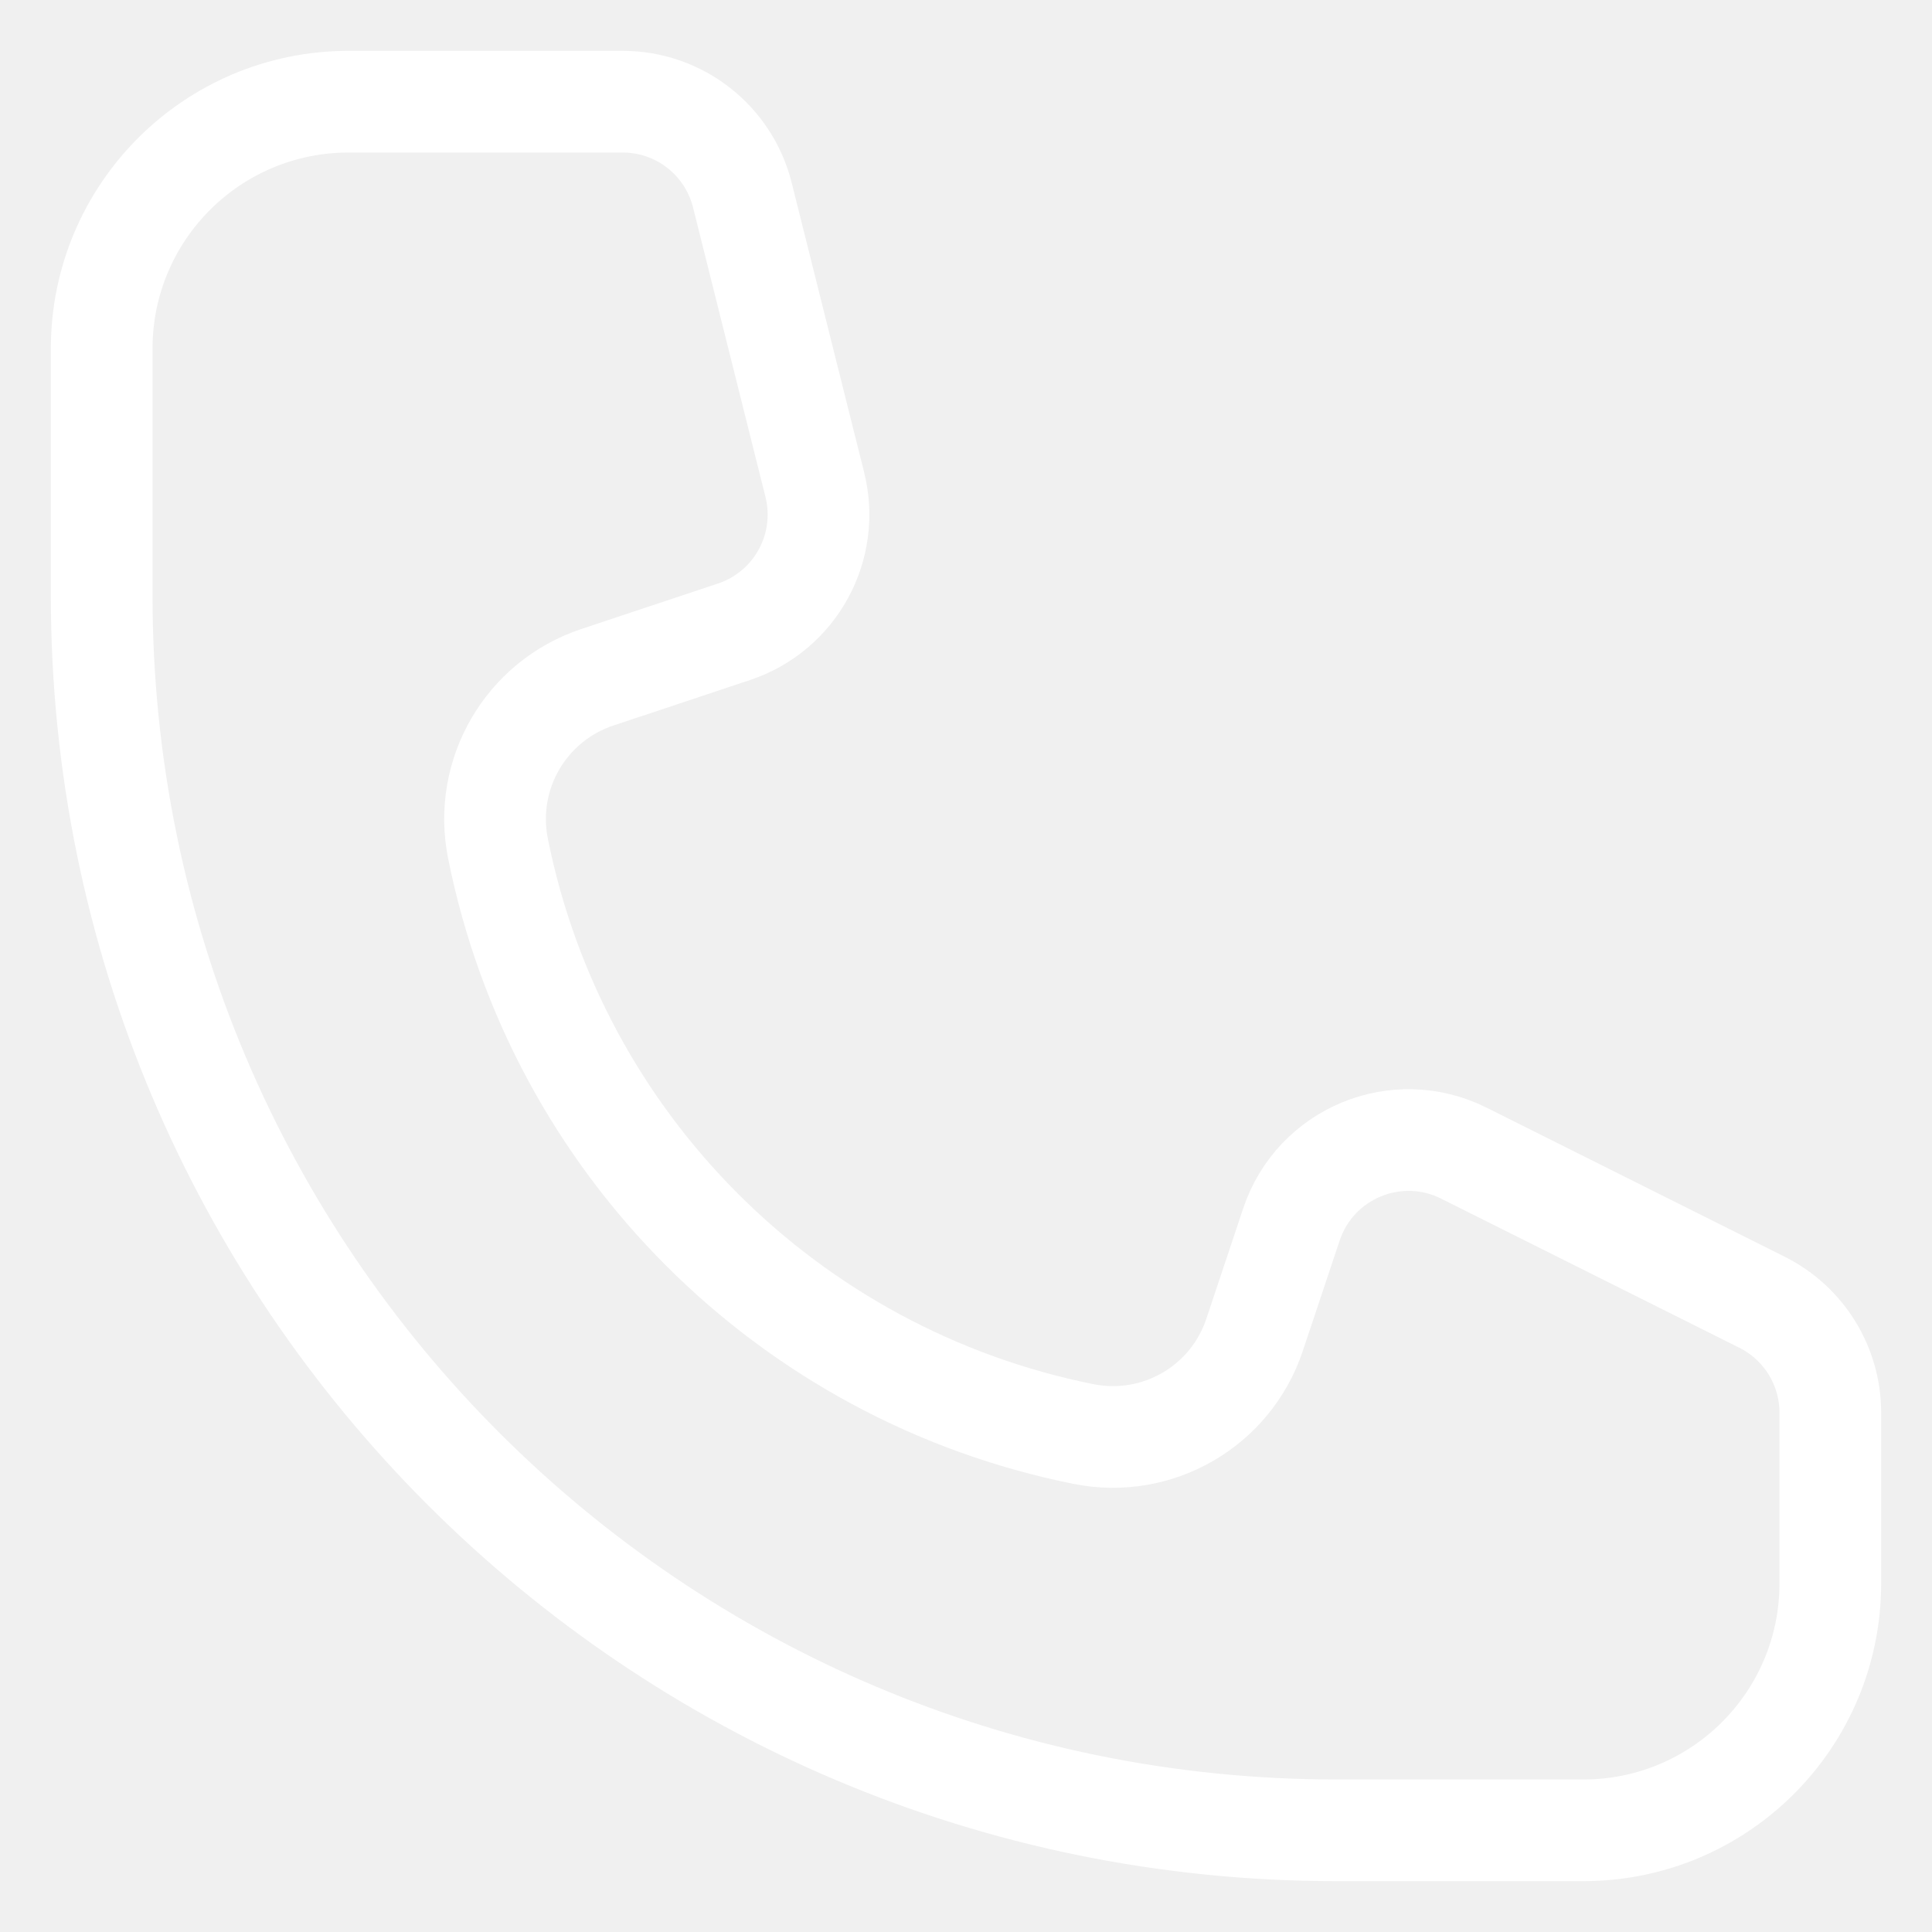
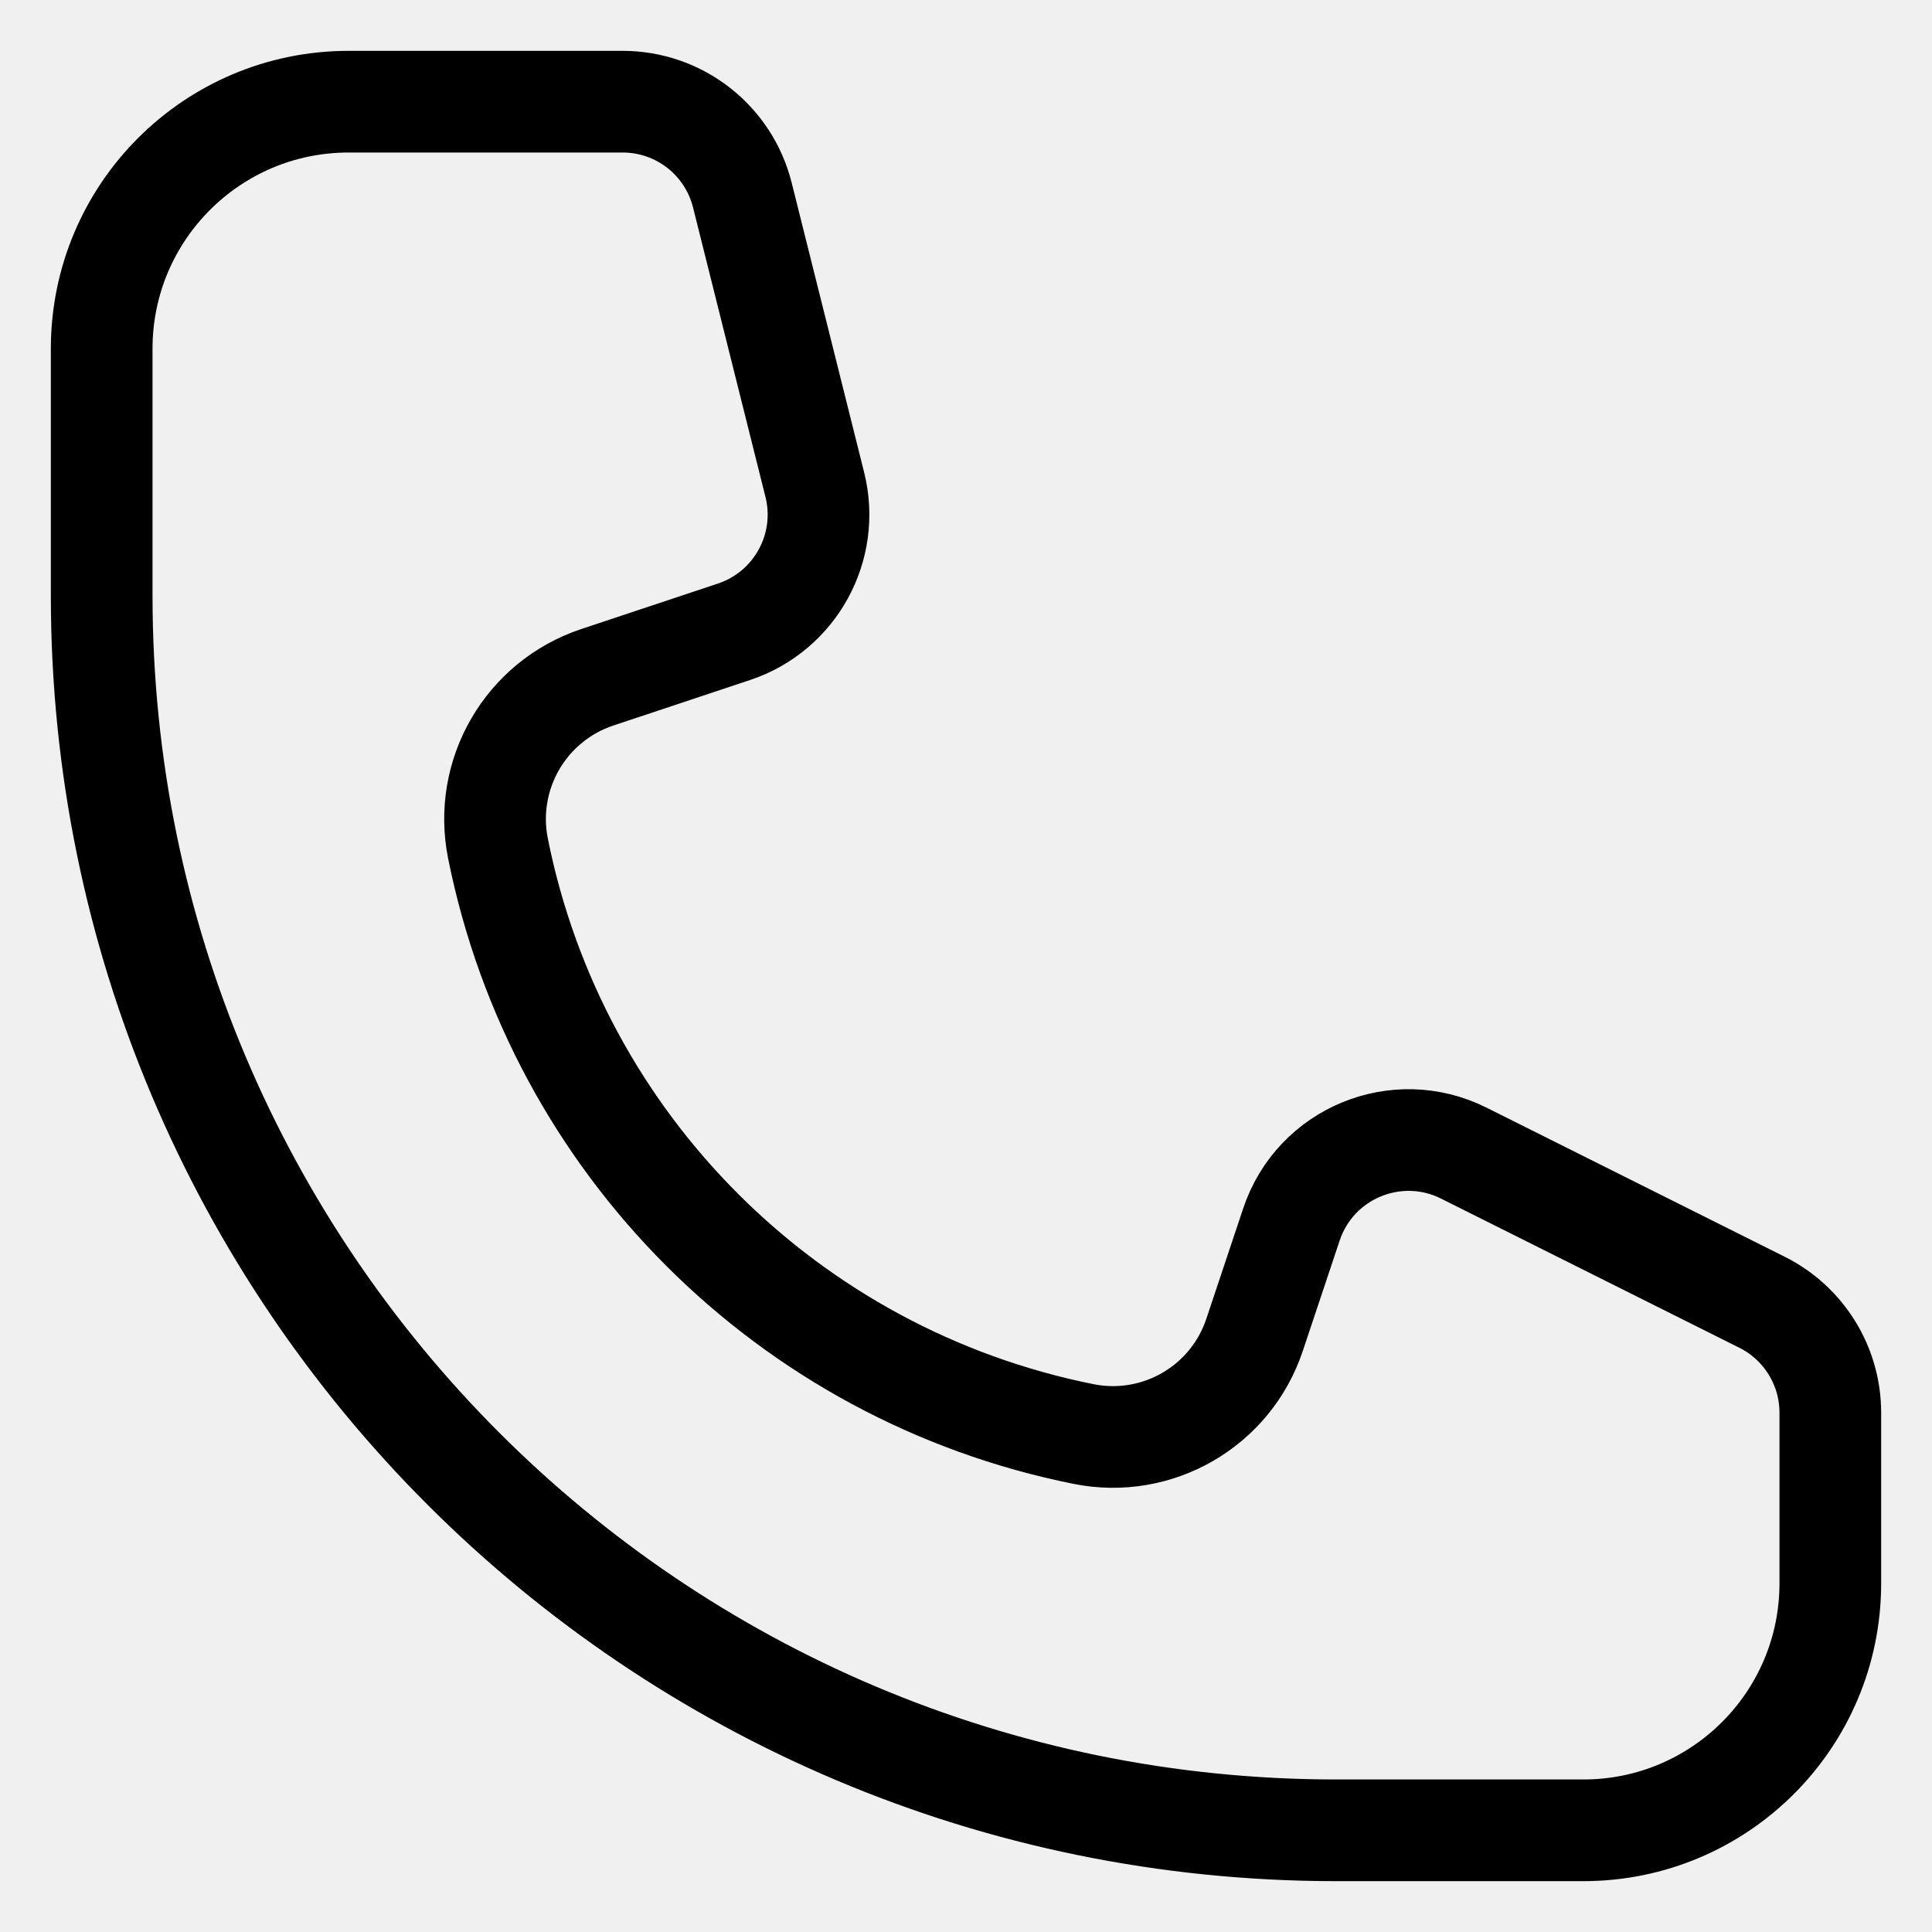
<svg xmlns="http://www.w3.org/2000/svg" width="19" height="19" viewBox="0 0 19 19" fill="none">
-   <path d="M6.123 1H3.429C2.087 1 1 2.087 1 3.429V5.857C1 12.563 6.437 18 13.143 18H15.571C16.913 18 18 16.913 18 15.571V13.893C18 13.433 17.74 13.013 17.329 12.807L14.395 11.34C13.734 11.01 12.934 11.341 12.7 12.043L12.338 13.127C12.104 13.83 11.384 14.248 10.657 14.103C7.751 13.521 5.478 11.249 4.897 8.343C4.752 7.616 5.17 6.896 5.873 6.661L7.219 6.213C7.821 6.012 8.167 5.382 8.013 4.766L7.301 1.92C7.166 1.379 6.681 1 6.123 1Z" stroke="white" />
+   <path d="M6.123 1H3.429C2.087 1 1 2.087 1 3.429V5.857C1 12.563 6.437 18 13.143 18H15.571C16.913 18 18 16.913 18 15.571V13.893C18 13.433 17.74 13.013 17.329 12.807L14.395 11.34C13.734 11.01 12.934 11.341 12.7 12.043L12.338 13.127C12.104 13.83 11.384 14.248 10.657 14.103C7.751 13.521 5.478 11.249 4.897 8.343C4.752 7.616 5.17 6.896 5.873 6.661L7.219 6.213C7.821 6.012 8.167 5.382 8.013 4.766L7.301 1.92C7.166 1.379 6.681 1 6.123 1Z" stroke="black" />
</svg>
